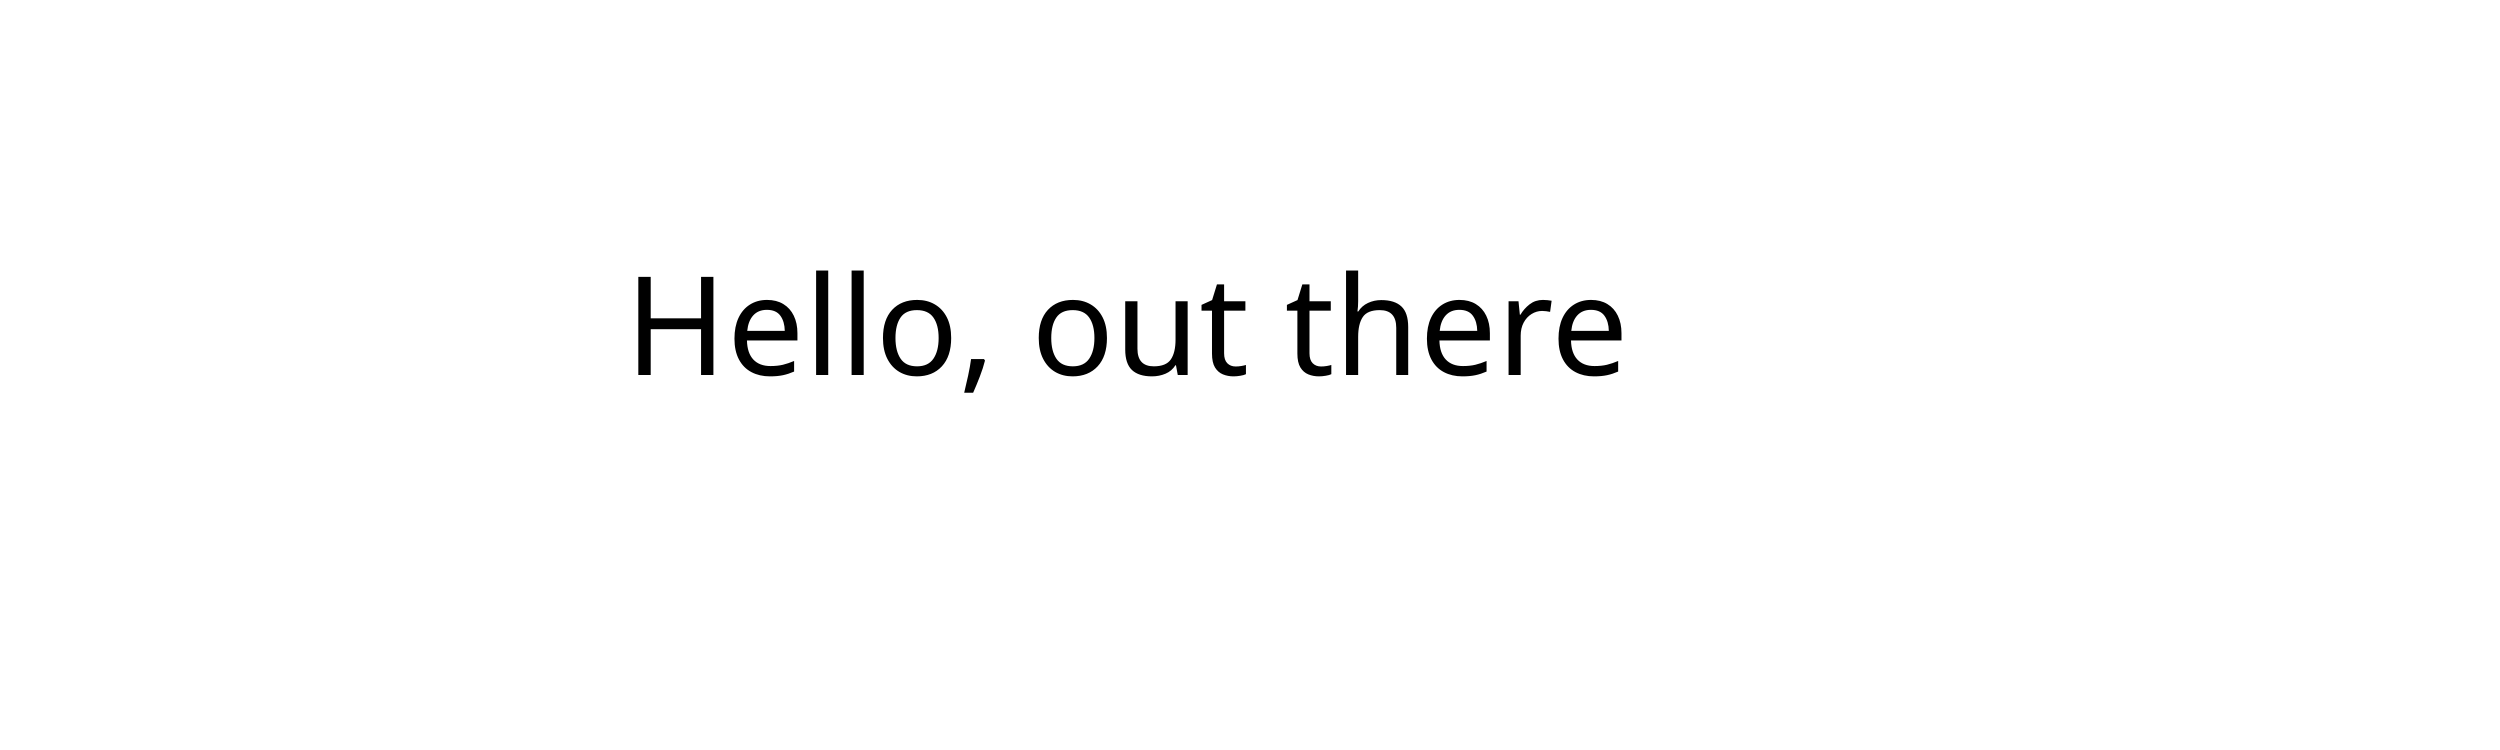
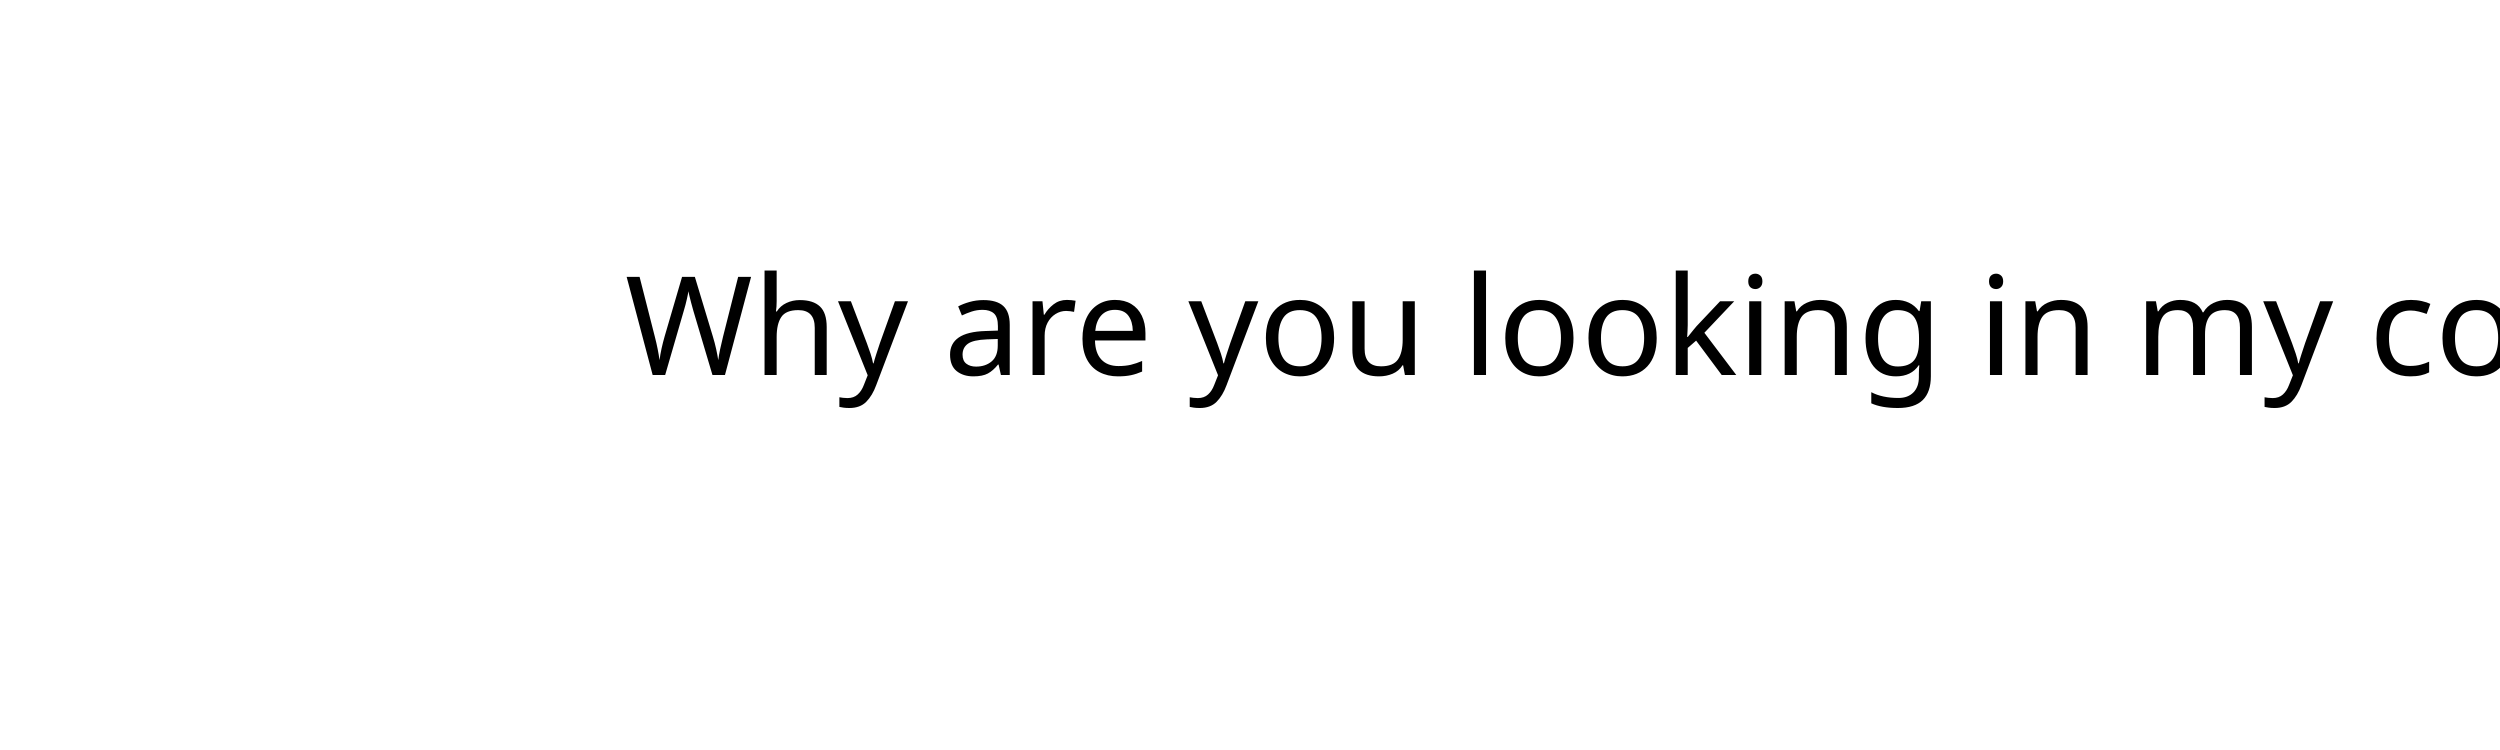
<svg xmlns="http://www.w3.org/2000/svg" width="100px" height="30px" viewBox="0 0 1000 300">
  <text x="250" y="150" font-family="Verdana" font-size="55">
-     Hello, out there
+    Why are you looking in my code?  
  </text>
  <rect x="1" y="1" width="998" height="298" fill="none" stroke-width="2" />
</svg>
